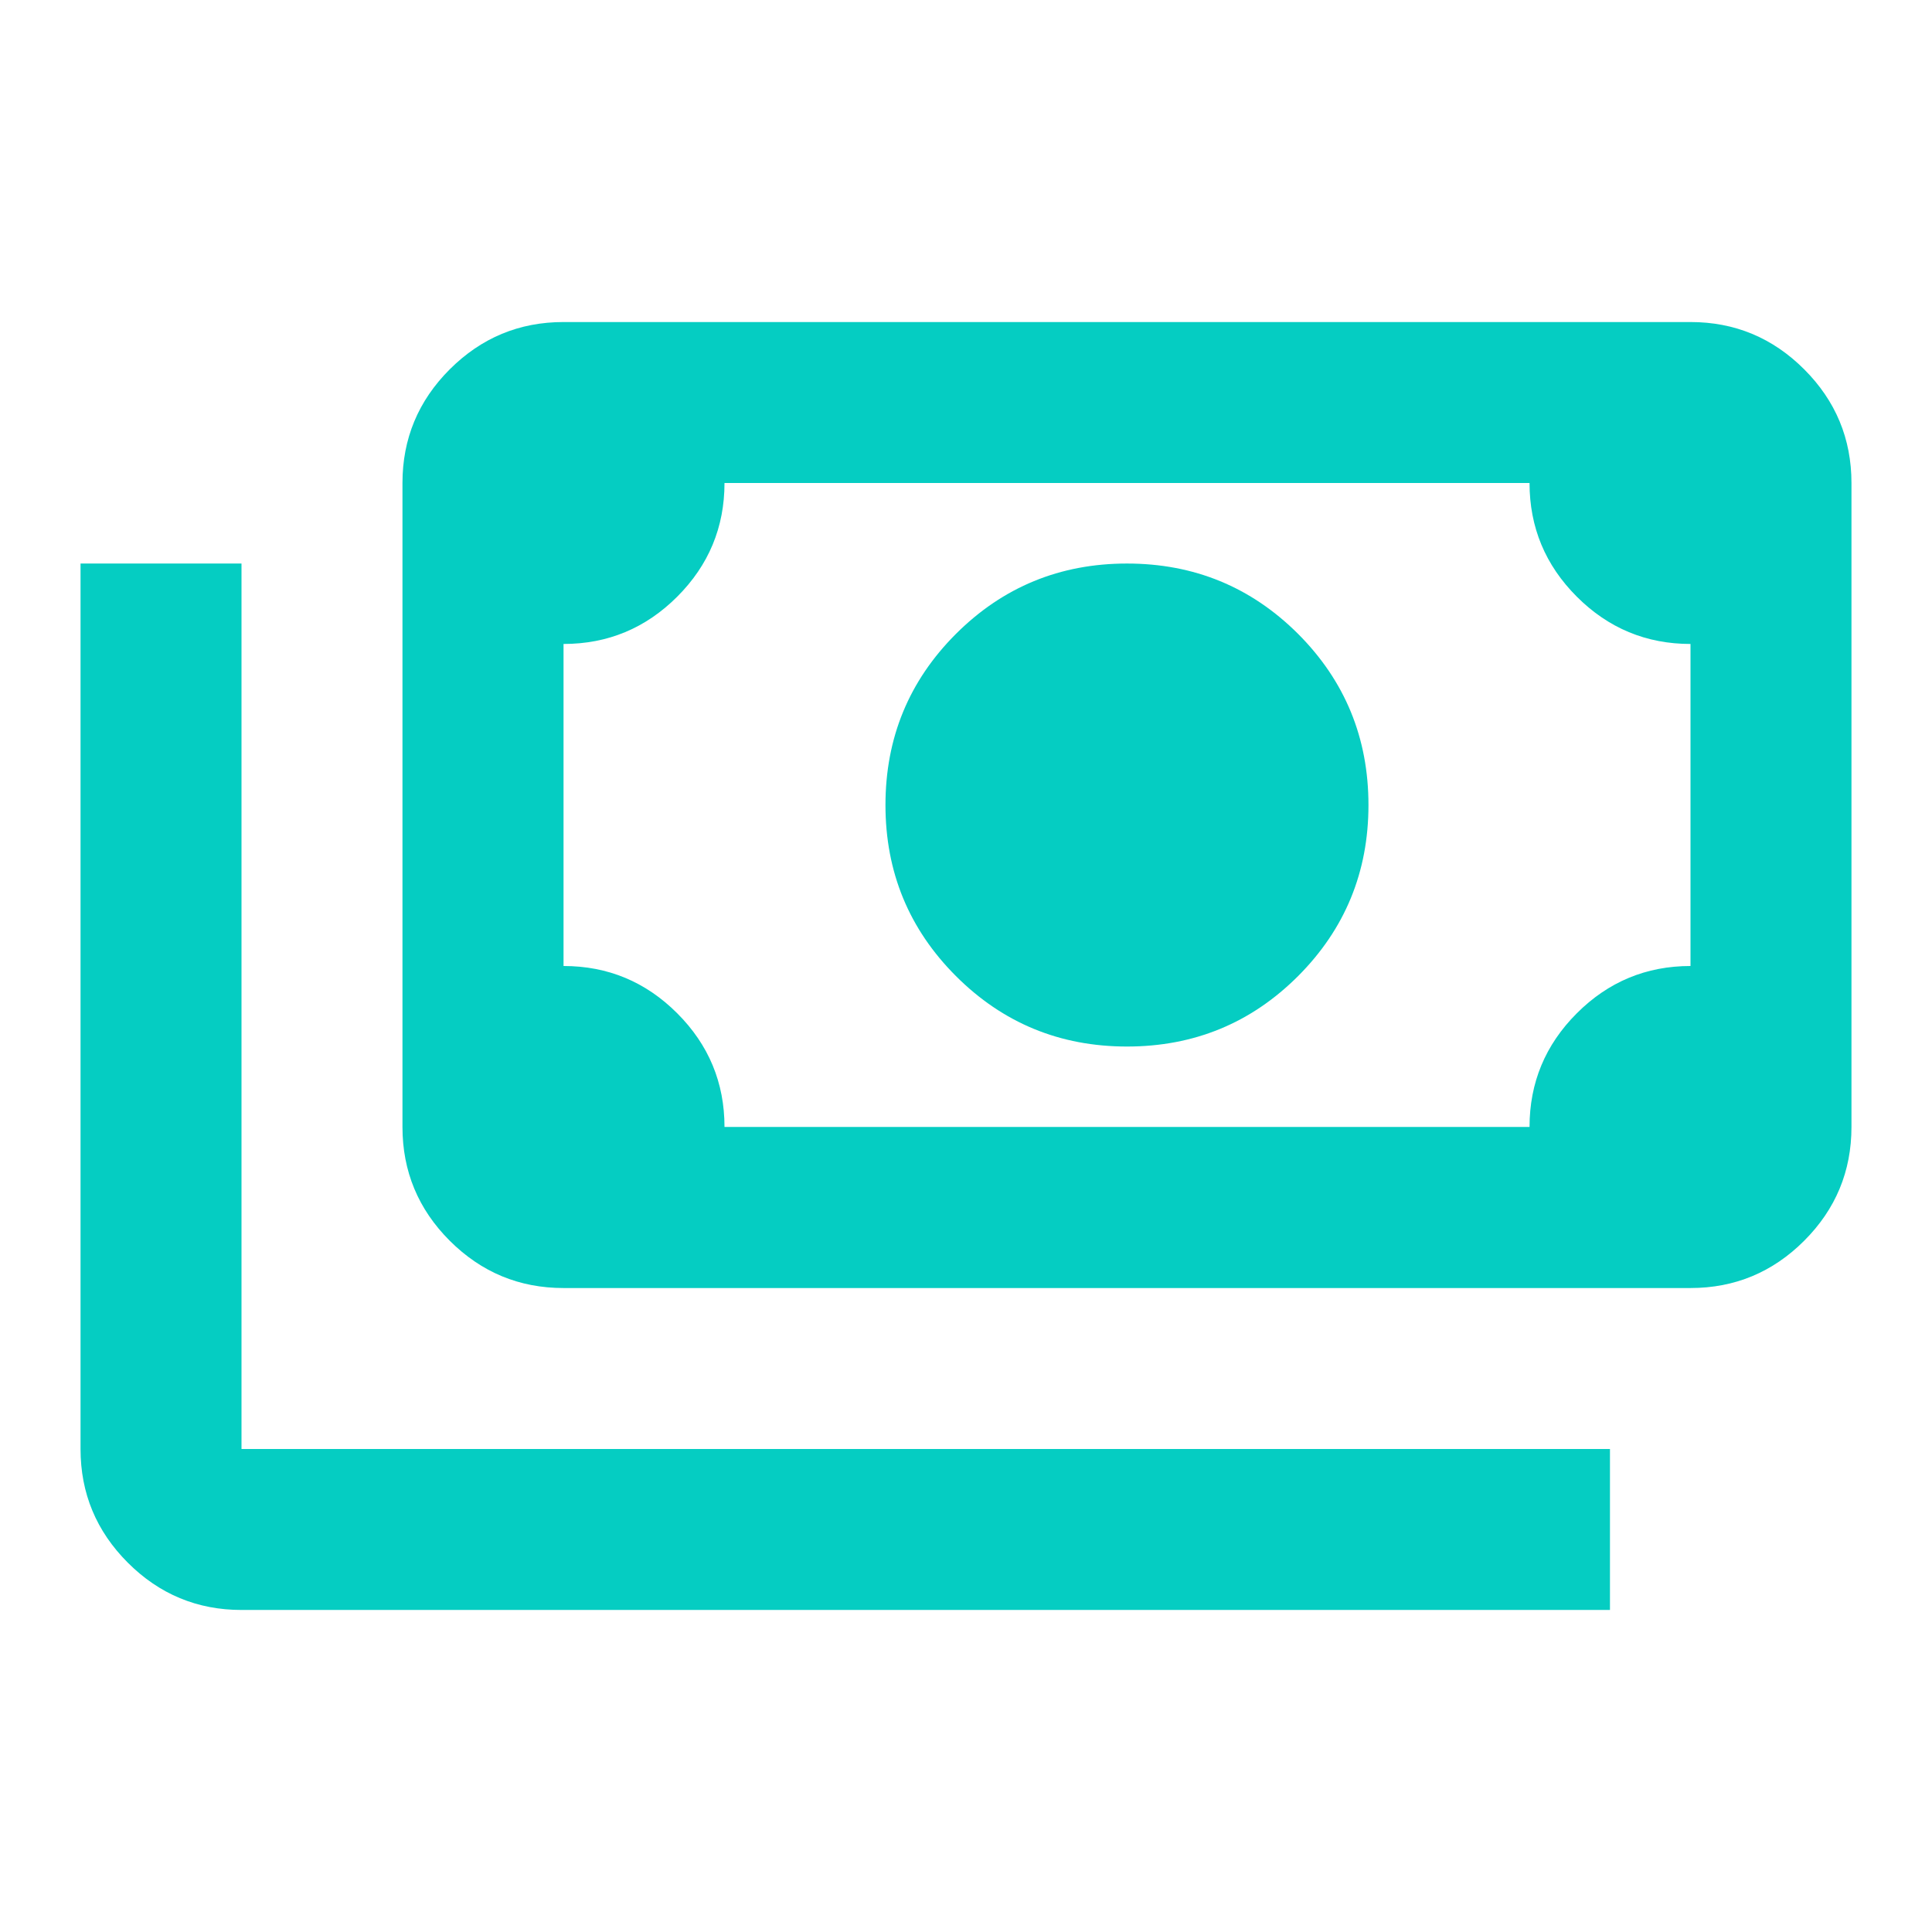
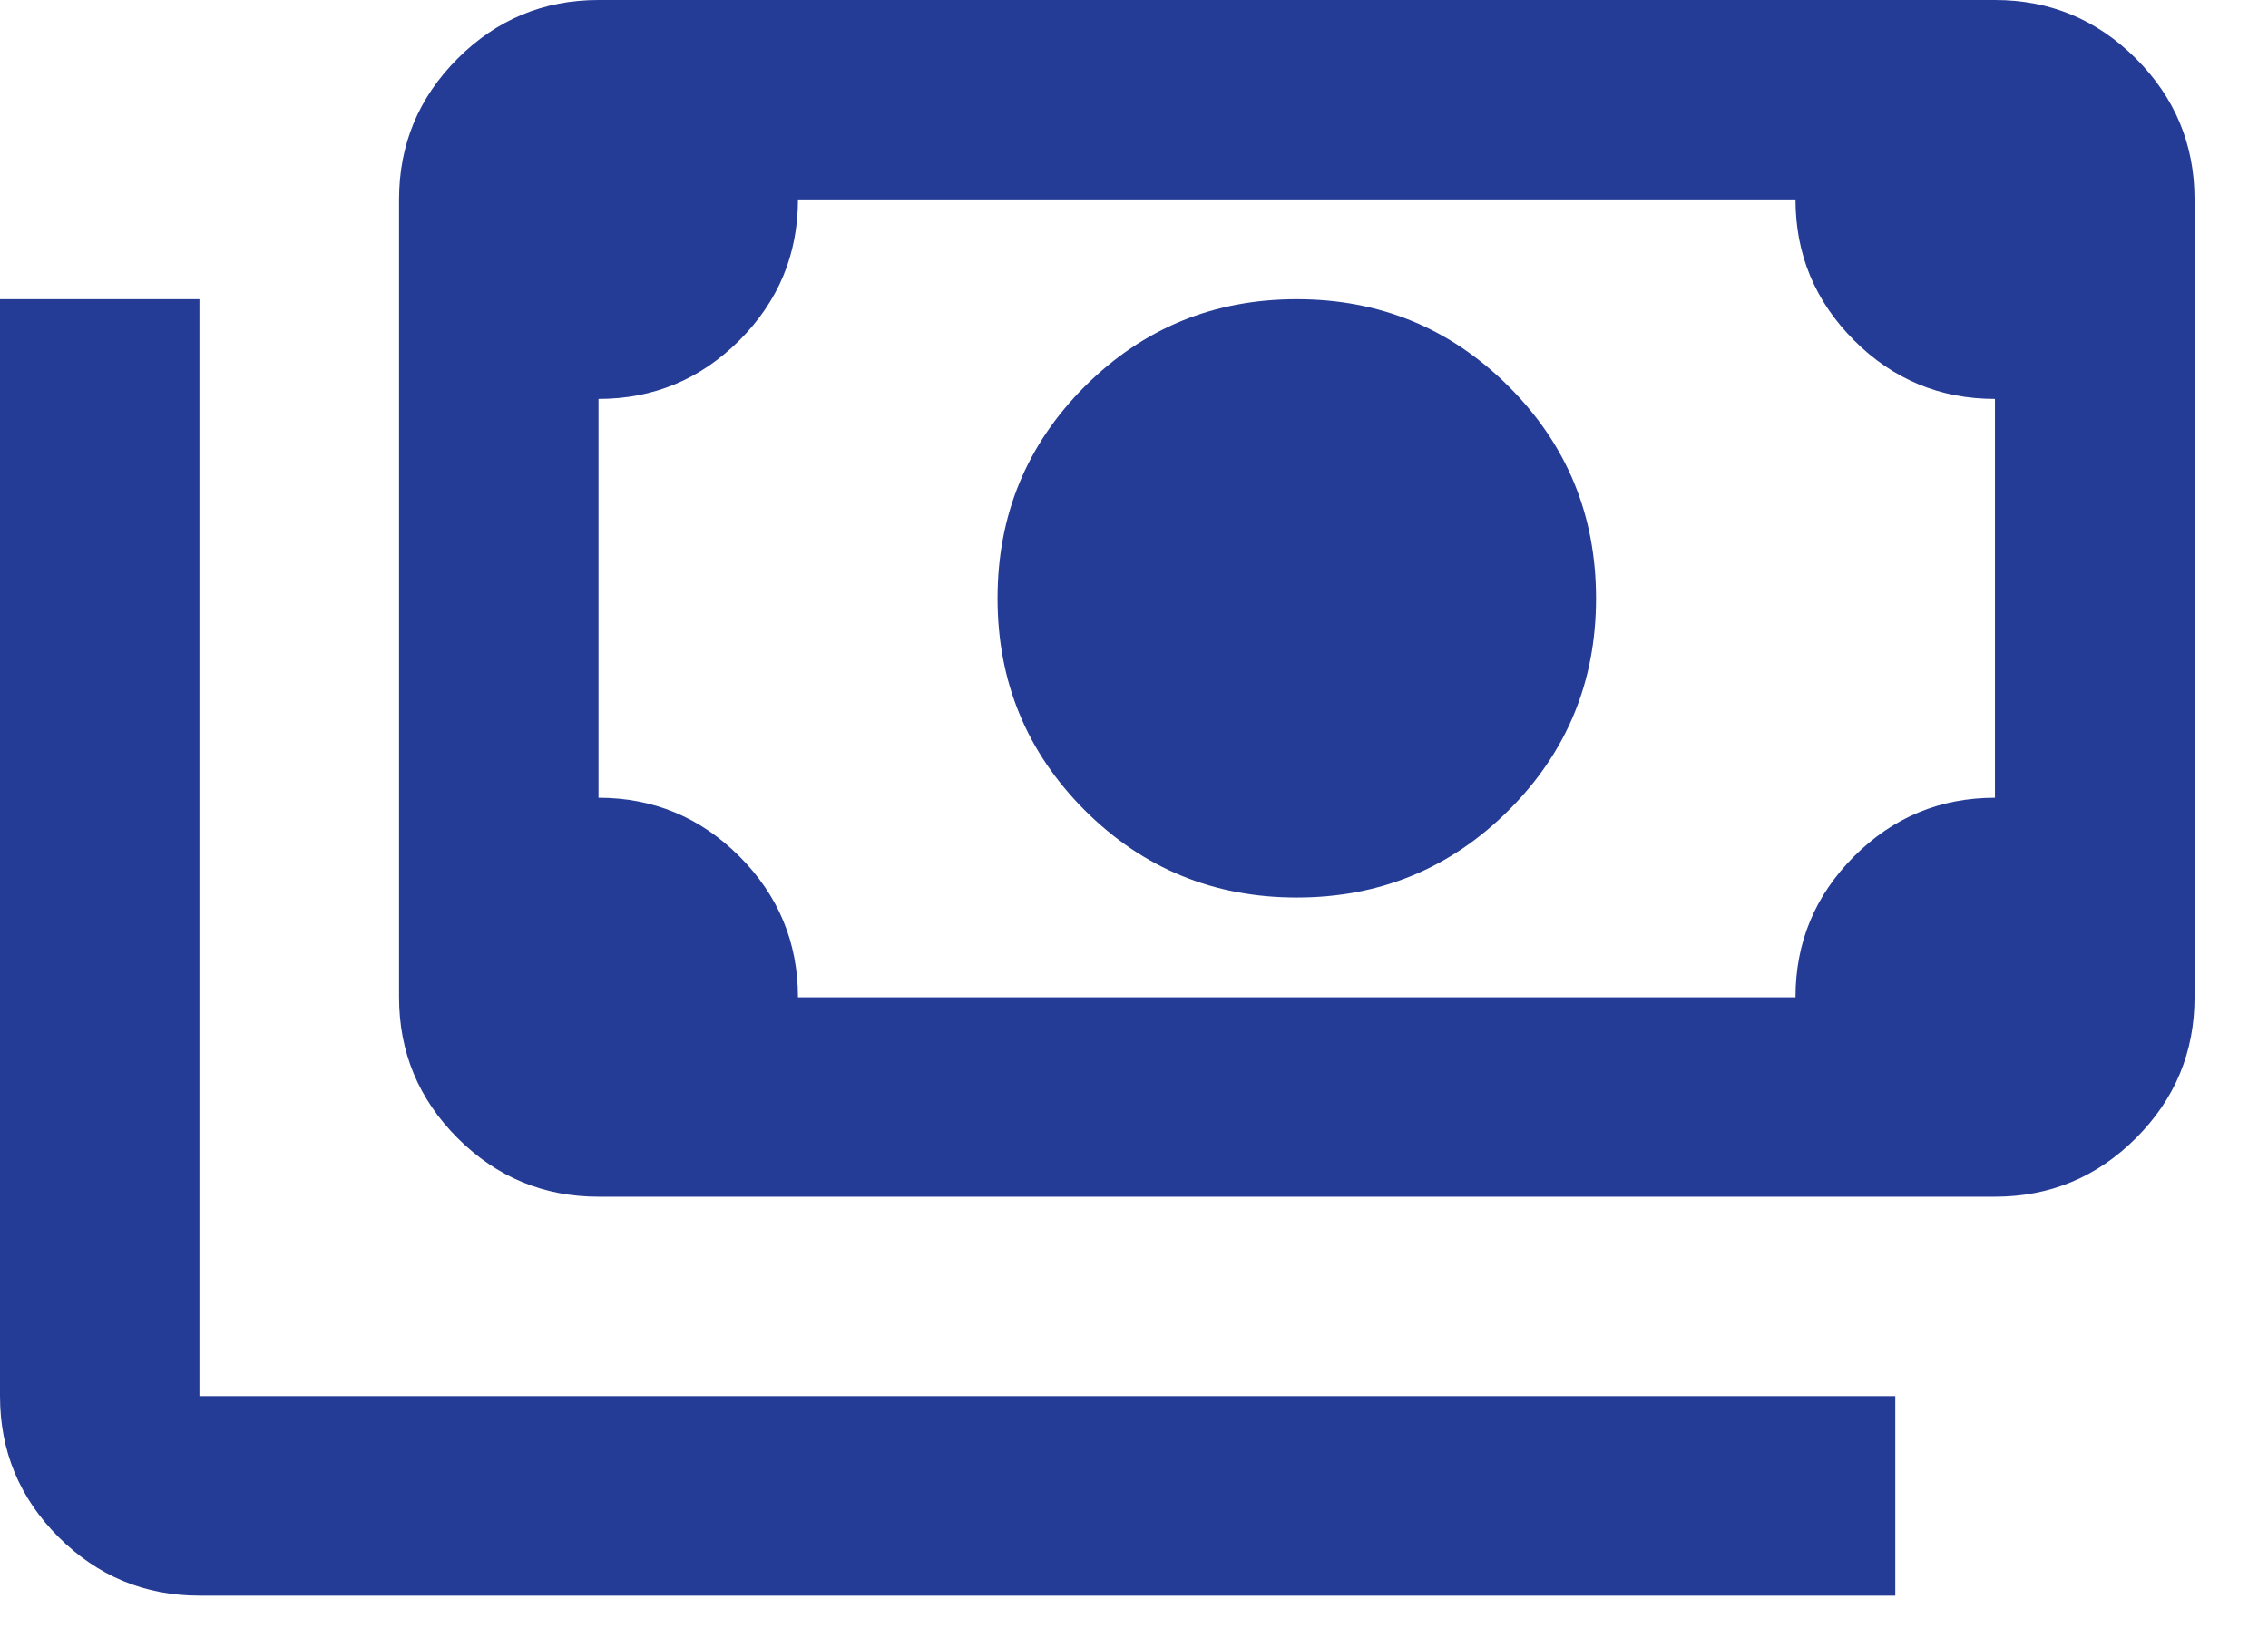
- <svg xmlns="http://www.w3.org/2000/svg" width="19" height="19" viewBox="0 0 19 19" fill="none">
-   <path d="M11.083 10.292C10.424 10.292 9.863 10.061 9.401 9.599C8.939 9.137 8.708 8.576 8.708 7.917C8.708 7.257 8.939 6.696 9.401 6.234C9.863 5.773 10.424 5.542 11.083 5.542C11.743 5.542 12.304 5.773 12.766 6.234C13.227 6.696 13.458 7.257 13.458 7.917C13.458 8.576 13.227 9.137 12.766 9.599C12.304 10.061 11.743 10.292 11.083 10.292ZM5.542 12.667C5.106 12.667 4.734 12.512 4.423 12.202C4.113 11.892 3.958 11.519 3.958 11.083V4.75C3.958 4.315 4.113 3.942 4.423 3.632C4.734 3.322 5.106 3.167 5.542 3.167H16.625C17.06 3.167 17.433 3.322 17.743 3.632C18.053 3.942 18.208 4.315 18.208 4.75V11.083C18.208 11.519 18.053 11.892 17.743 12.202C17.433 12.512 17.06 12.667 16.625 12.667H5.542ZM7.125 11.083H15.042C15.042 10.648 15.197 10.275 15.507 9.965C15.817 9.655 16.19 9.5 16.625 9.5V6.333C16.19 6.333 15.817 6.178 15.507 5.868C15.197 5.558 15.042 5.185 15.042 4.75H7.125C7.125 5.185 6.97 5.558 6.66 5.868C6.35 6.178 5.977 6.333 5.542 6.333V9.5C5.977 9.5 6.35 9.655 6.66 9.965C6.97 10.275 7.125 10.648 7.125 11.083ZM15.833 15.833H2.375C1.94 15.833 1.567 15.678 1.257 15.368C0.947 15.058 0.792 14.685 0.792 14.25V5.542H2.375V14.25H15.833V15.833Z" fill="#05CDC2" />
+ <svg xmlns="http://www.w3.org/2000/svg" width="18" height="13" viewBox="0 0 18 13" fill="none">
+   <path d="M10.292 7.125C9.632 7.125 9.071 6.894 8.609 6.432C8.148 5.97 7.917 5.41 7.917 4.75C7.917 4.09 8.148 3.53 8.609 3.068C9.071 2.606 9.632 2.375 10.292 2.375C10.951 2.375 11.512 2.606 11.974 3.068C12.436 3.53 12.667 4.09 12.667 4.75C12.667 5.41 12.436 5.97 11.974 6.432C11.512 6.894 10.951 7.125 10.292 7.125ZM4.75 9.5C4.315 9.5 3.942 9.345 3.632 9.035C3.322 8.725 3.167 8.352 3.167 7.917V1.583C3.167 1.148 3.322 0.775 3.632 0.465C3.942 0.155 4.315 0 4.75 0H15.833C16.269 0 16.642 0.155 16.952 0.465C17.262 0.775 17.417 1.148 17.417 1.583V7.917C17.417 8.352 17.262 8.725 16.952 9.035C16.642 9.345 16.269 9.5 15.833 9.5H4.75ZM6.333 7.917H14.25C14.25 7.481 14.405 7.109 14.715 6.798C15.025 6.488 15.398 6.333 15.833 6.333V3.167C15.398 3.167 15.025 3.012 14.715 2.702C14.405 2.391 14.25 2.019 14.25 1.583H6.333C6.333 2.019 6.178 2.391 5.868 2.702C5.558 3.012 5.185 3.167 4.75 3.167V6.333C5.185 6.333 5.558 6.488 5.868 6.798C6.178 7.109 6.333 7.481 6.333 7.917ZM15.042 12.667H1.583C1.148 12.667 0.775 12.512 0.465 12.202C0.155 11.892 0 11.519 0 11.083V2.375H1.583V11.083H15.042V12.667Z" fill="#253C96" />
</svg>
